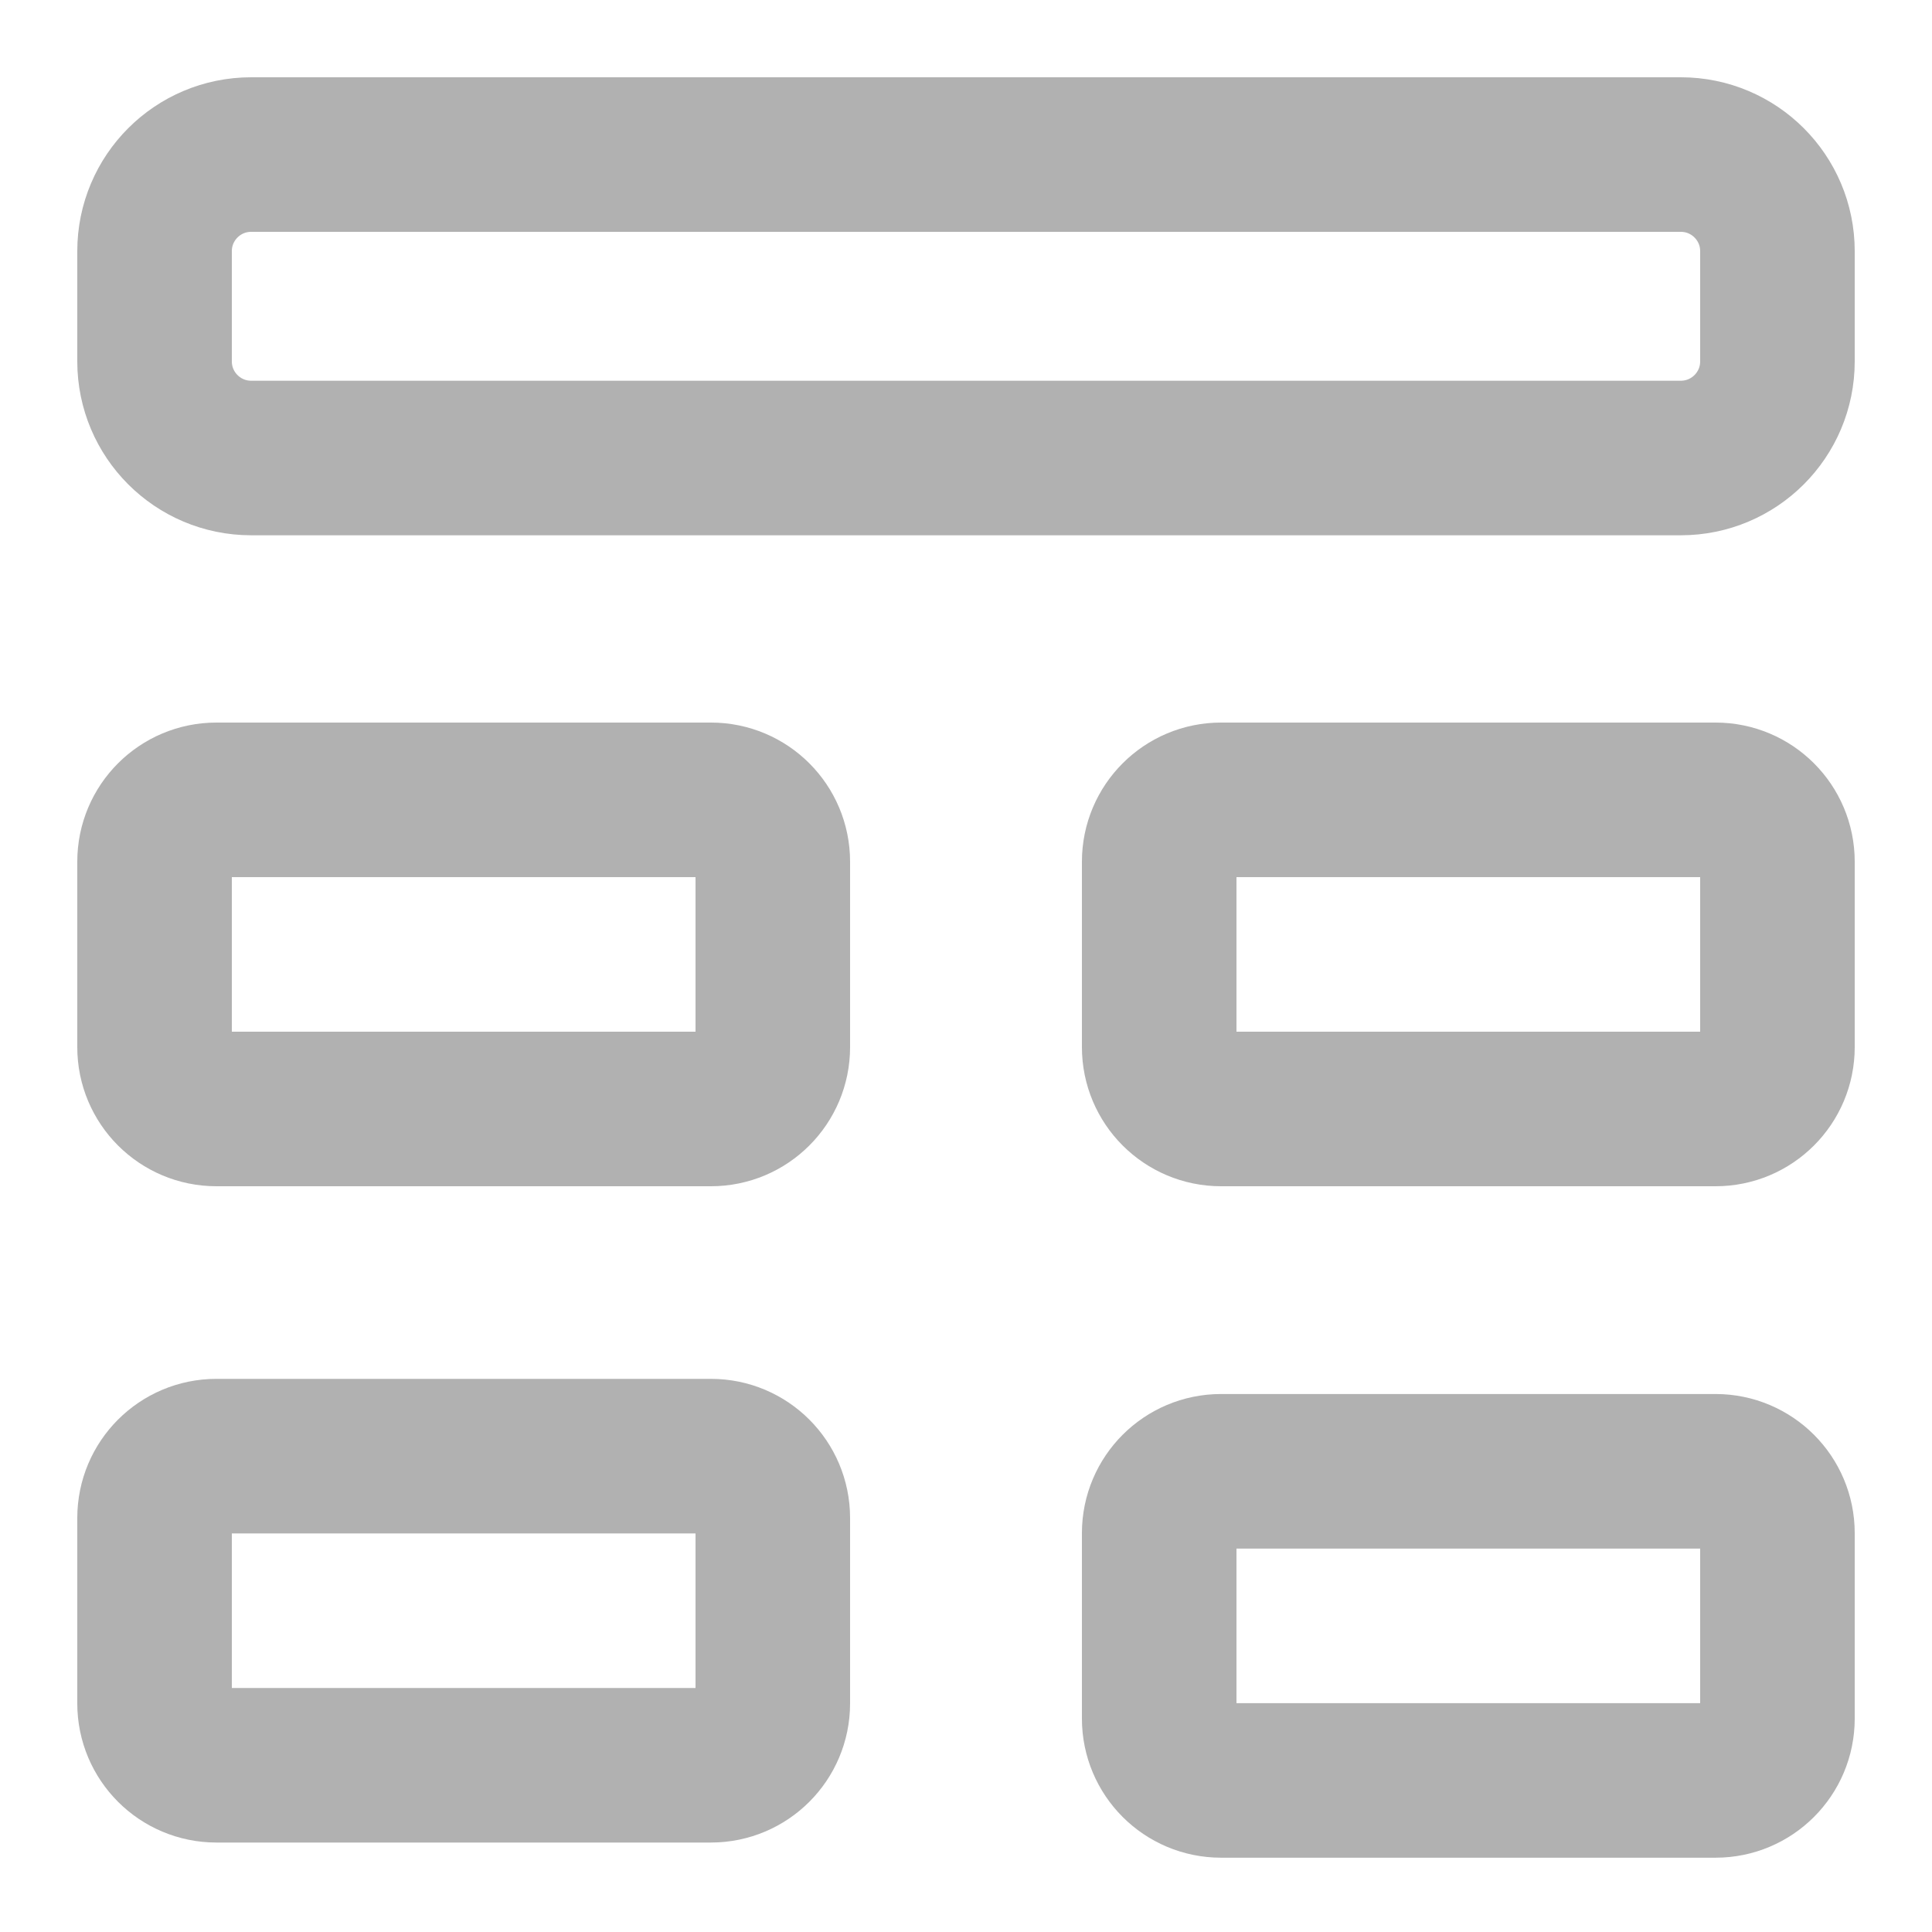
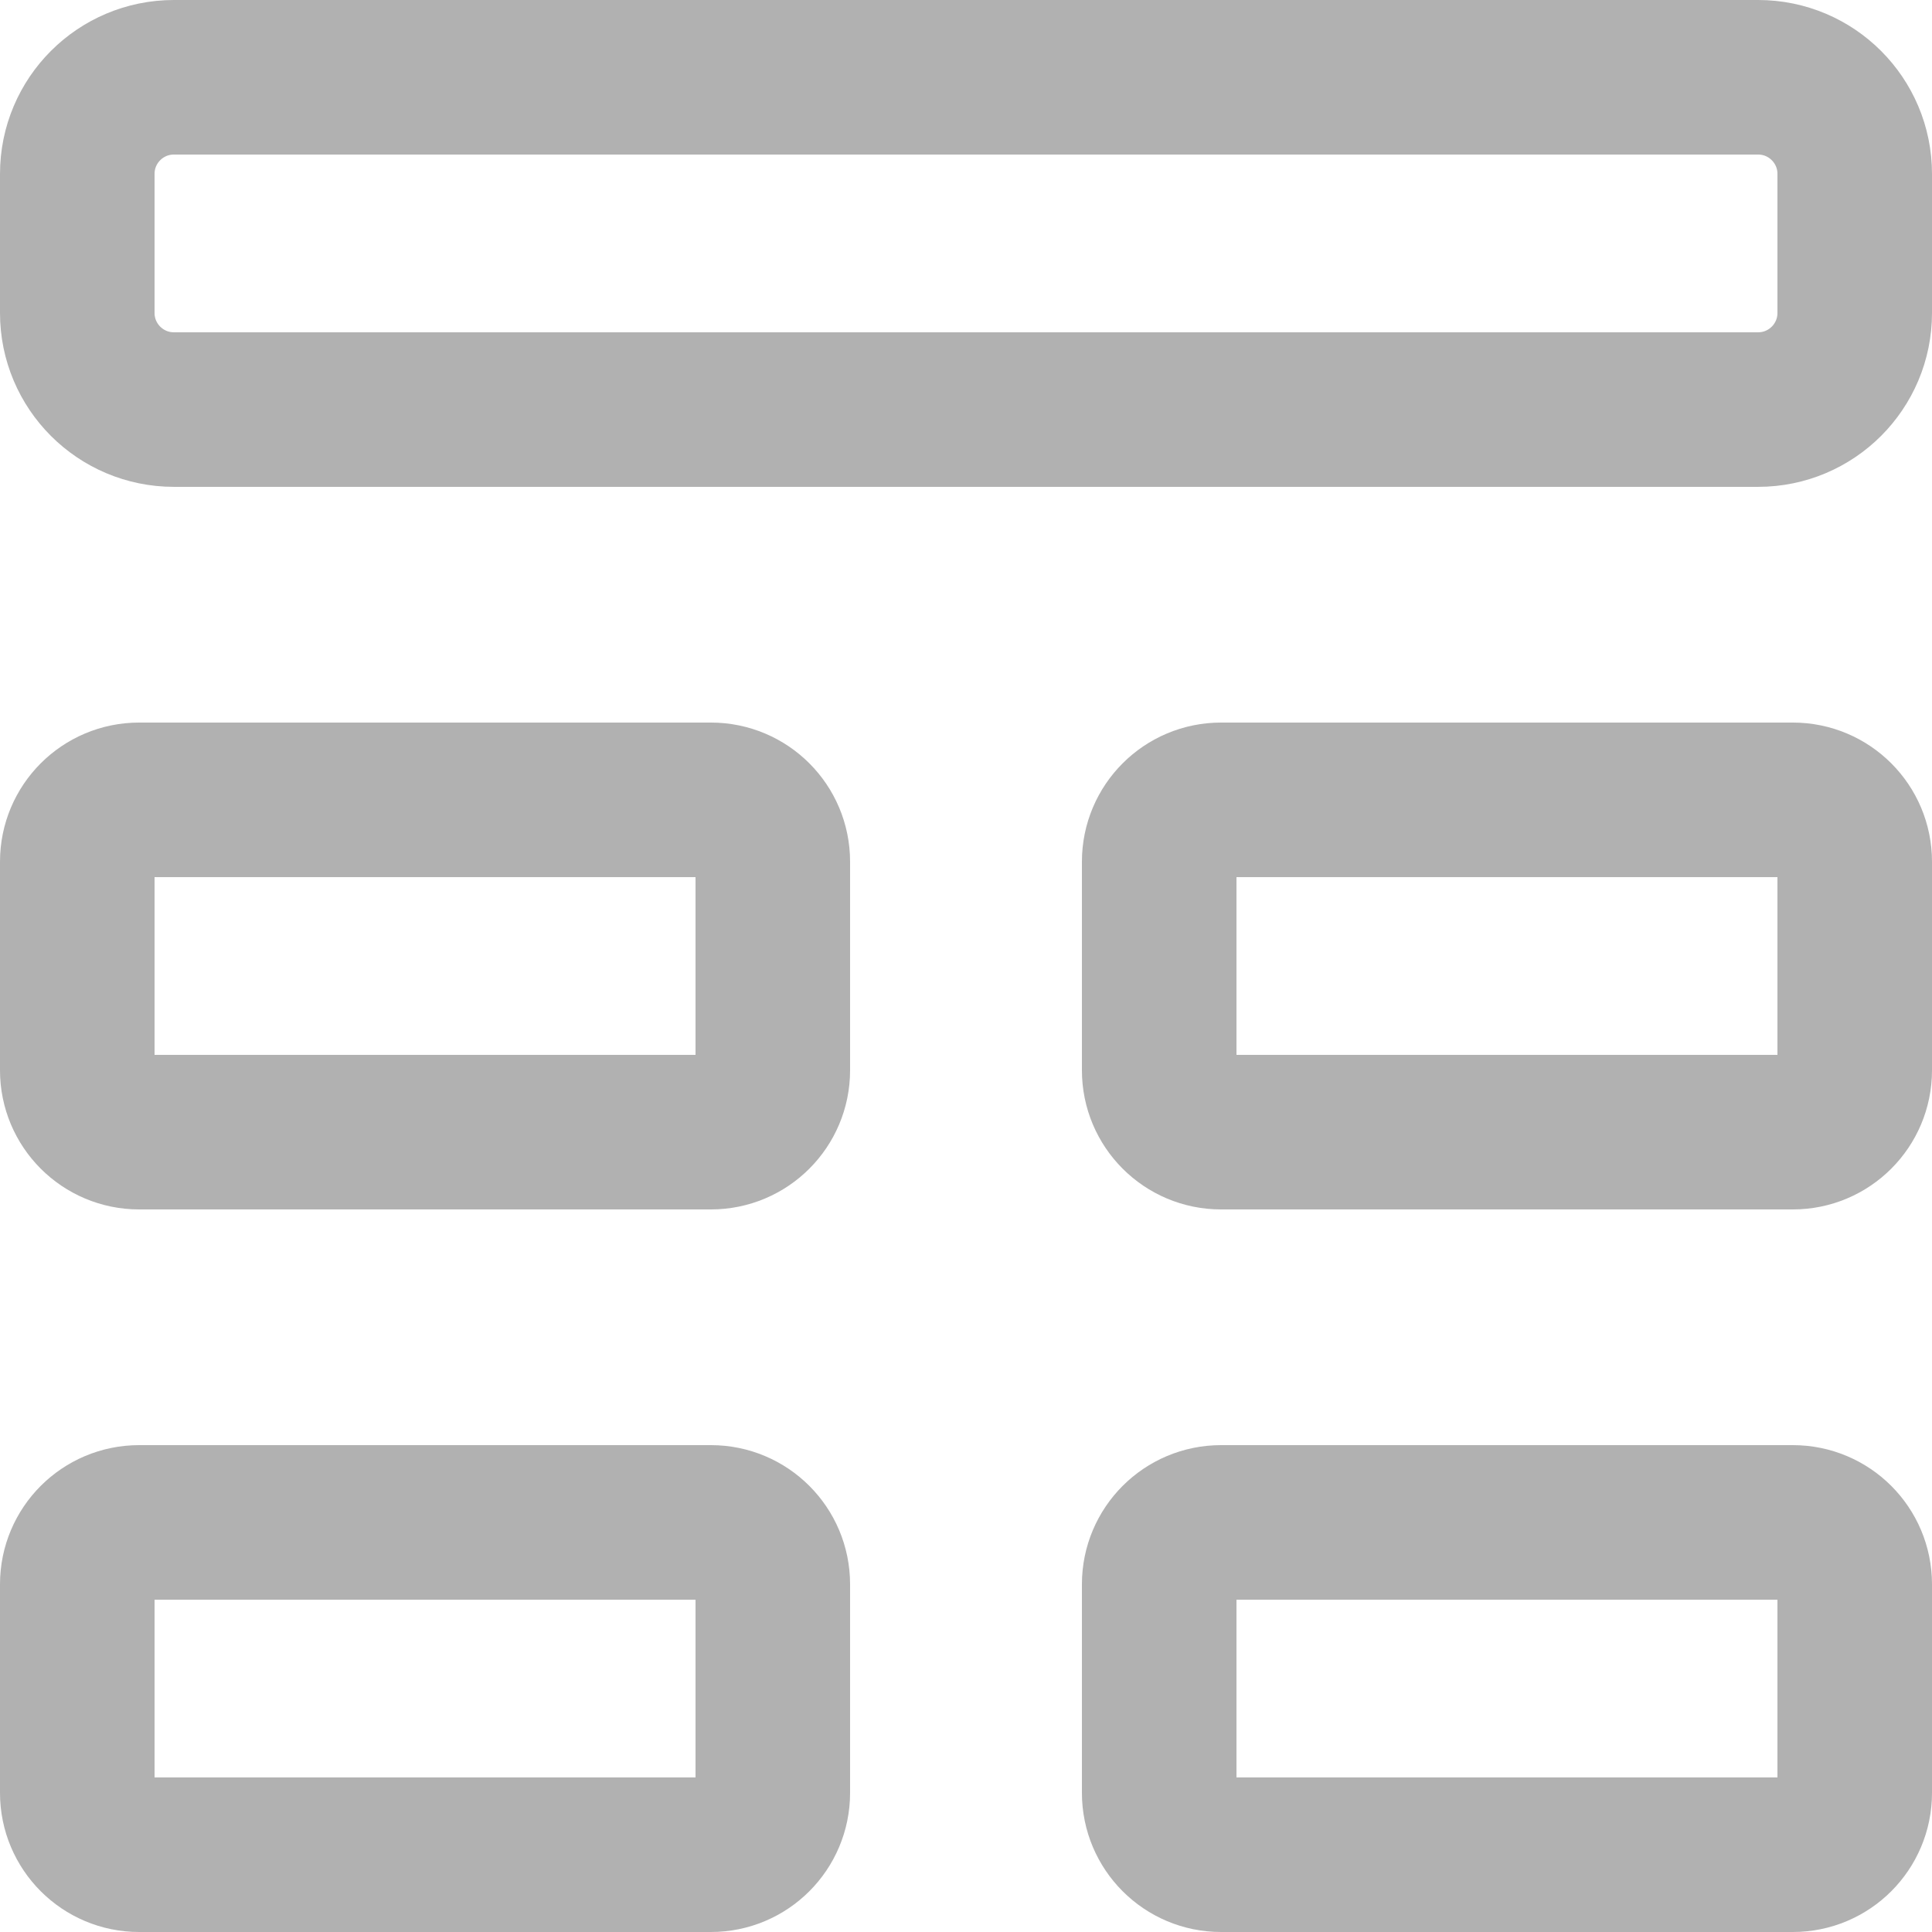
<svg xmlns="http://www.w3.org/2000/svg" xmlns:ns1="https://boxy-svg.com" viewBox="0 0 500 500">
-   <rect style="paint-order: fill; fill: rgba(0, 0, 0, 0); stroke: #b1b1b1; stroke-width: 40px;" x="40" y="207" width="160" height="80" rx="16" ry="16" ns1:origin="0.5 -2.333333" />
-   <rect style="fill: rgba(0, 0, 0, 0); stroke: #b1b1b1; stroke-width: 40px;" x="40" y="40" width="420" height="78.53" rx="25" ry="25" ns1:origin="0.5 0" />
-   <rect style="paint-order: fill; fill: rgba(0, 0, 0, 0); stroke: #b1b1b1; stroke-width: 40px;" x="300" y="207" width="160" height="80" rx="16" ry="16" ns1:origin="0.5 -2.333333" />
-   <rect style="paint-order: fill; fill: rgba(0, 0, 0, 0); stroke: #b1b1b1; stroke-width: 40px;" x="300" y="380.771" width="160" height="80" rx="16" ry="16" ns1:origin="0.5 -2.333333" />
-   <rect style="paint-order: fill; fill: rgba(0, 0, 0, 0); stroke: #b1b1b1; stroke-width: 40px;" x="40" y="376.848" width="160" height="80" rx="16" ry="16" ns1:origin="0.5 -2.333333" />
+   <rect style="paint-order: fill; fill: rgba(0, 0, 0, 0); stroke: #b1b1b1; stroke-width: 40px;" x="20" y="207" width="180" height="86" rx="16" ry="16" ns1:origin="0.5 -2.333333" />
+   <rect style="fill: rgba(0, 0, 0, 0); stroke: #b1b1b1; stroke-width: 40px;" x="20" y="20" width="460" height="85.996" rx="25" ry="25" ns1:origin="0.5 0" />
+   <rect style="paint-order: fill; fill: rgba(0, 0, 0, 0); stroke: #b1b1b1; stroke-width: 40px;" x="300" y="207" width="180" height="86" rx="16" ry="16" ns1:origin="0.5 -2.333333" />
+   <rect style="paint-order: fill; fill: rgba(0, 0, 0, 0); stroke: #b1b1b1; stroke-width: 40px;" x="300" y="394" width="180" height="86" rx="16" ry="16" ns1:origin="0.5 -2.333333" />
+   <rect style="paint-order: fill; fill: rgba(0, 0, 0, 0); stroke: #b1b1b1; stroke-width: 40px;" x="20" y="394" width="180" height="86" rx="16" ry="16" ns1:origin="0.5 -2.333333" />
</svg>
